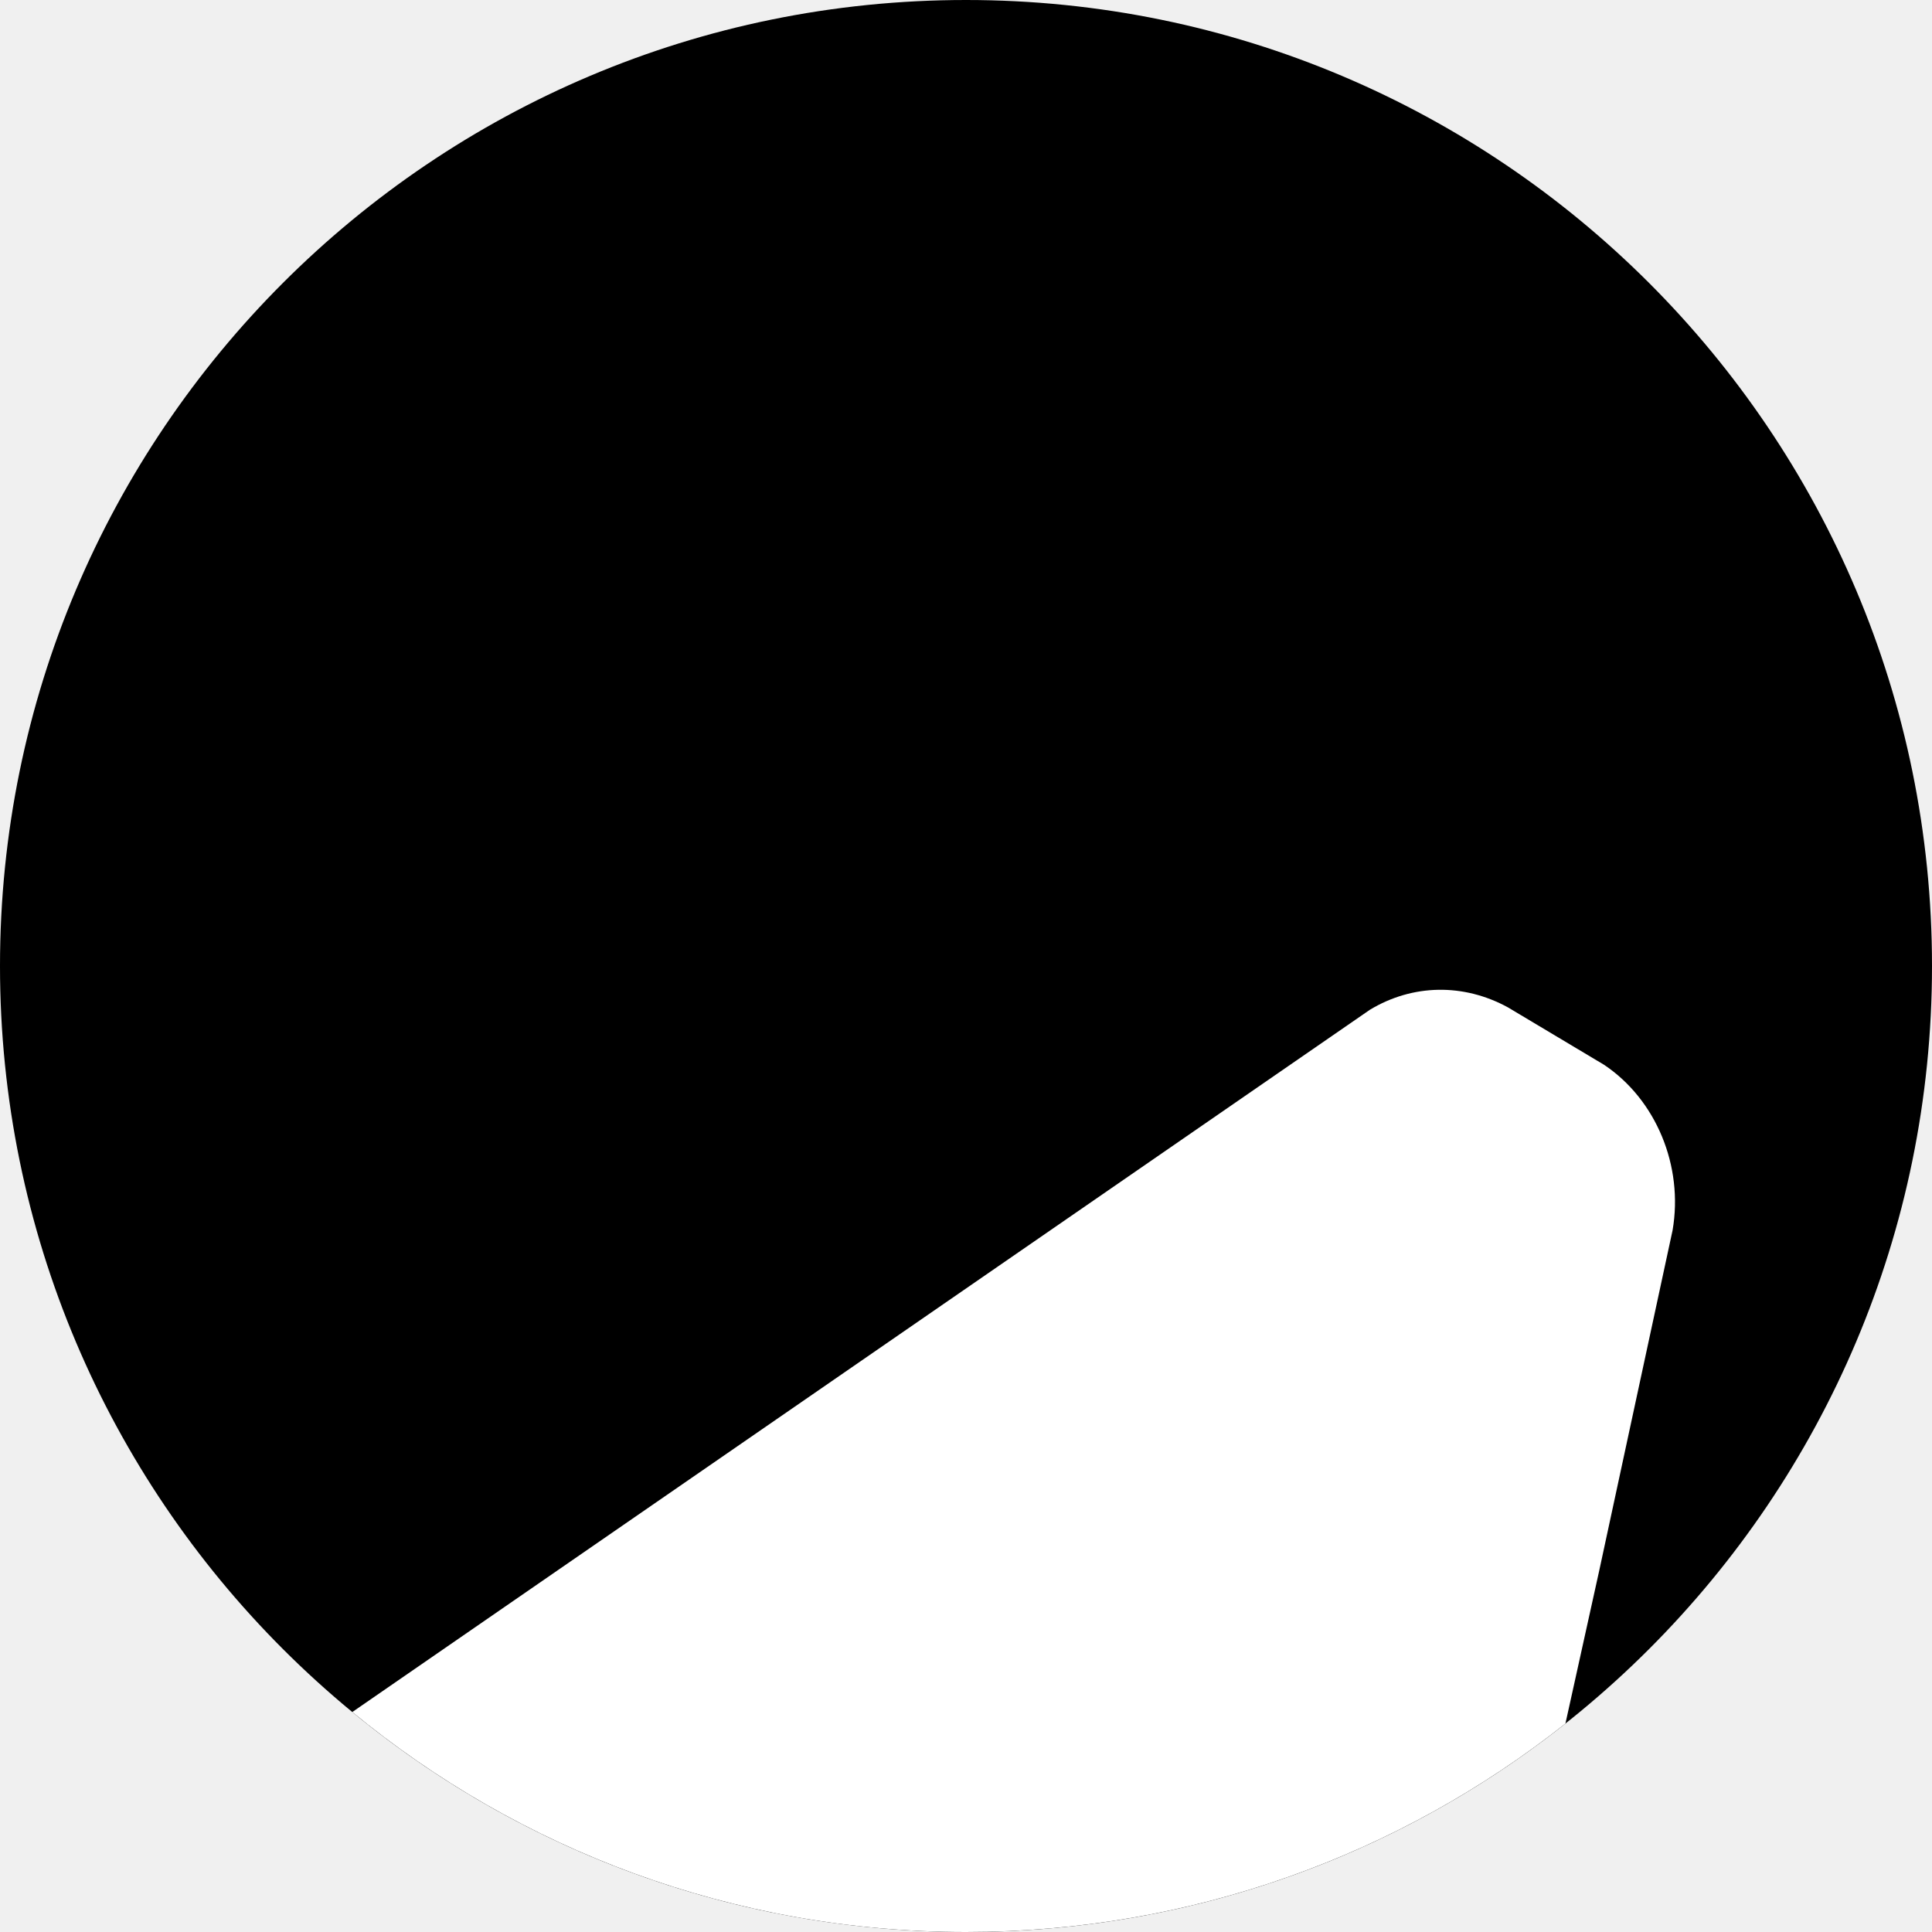
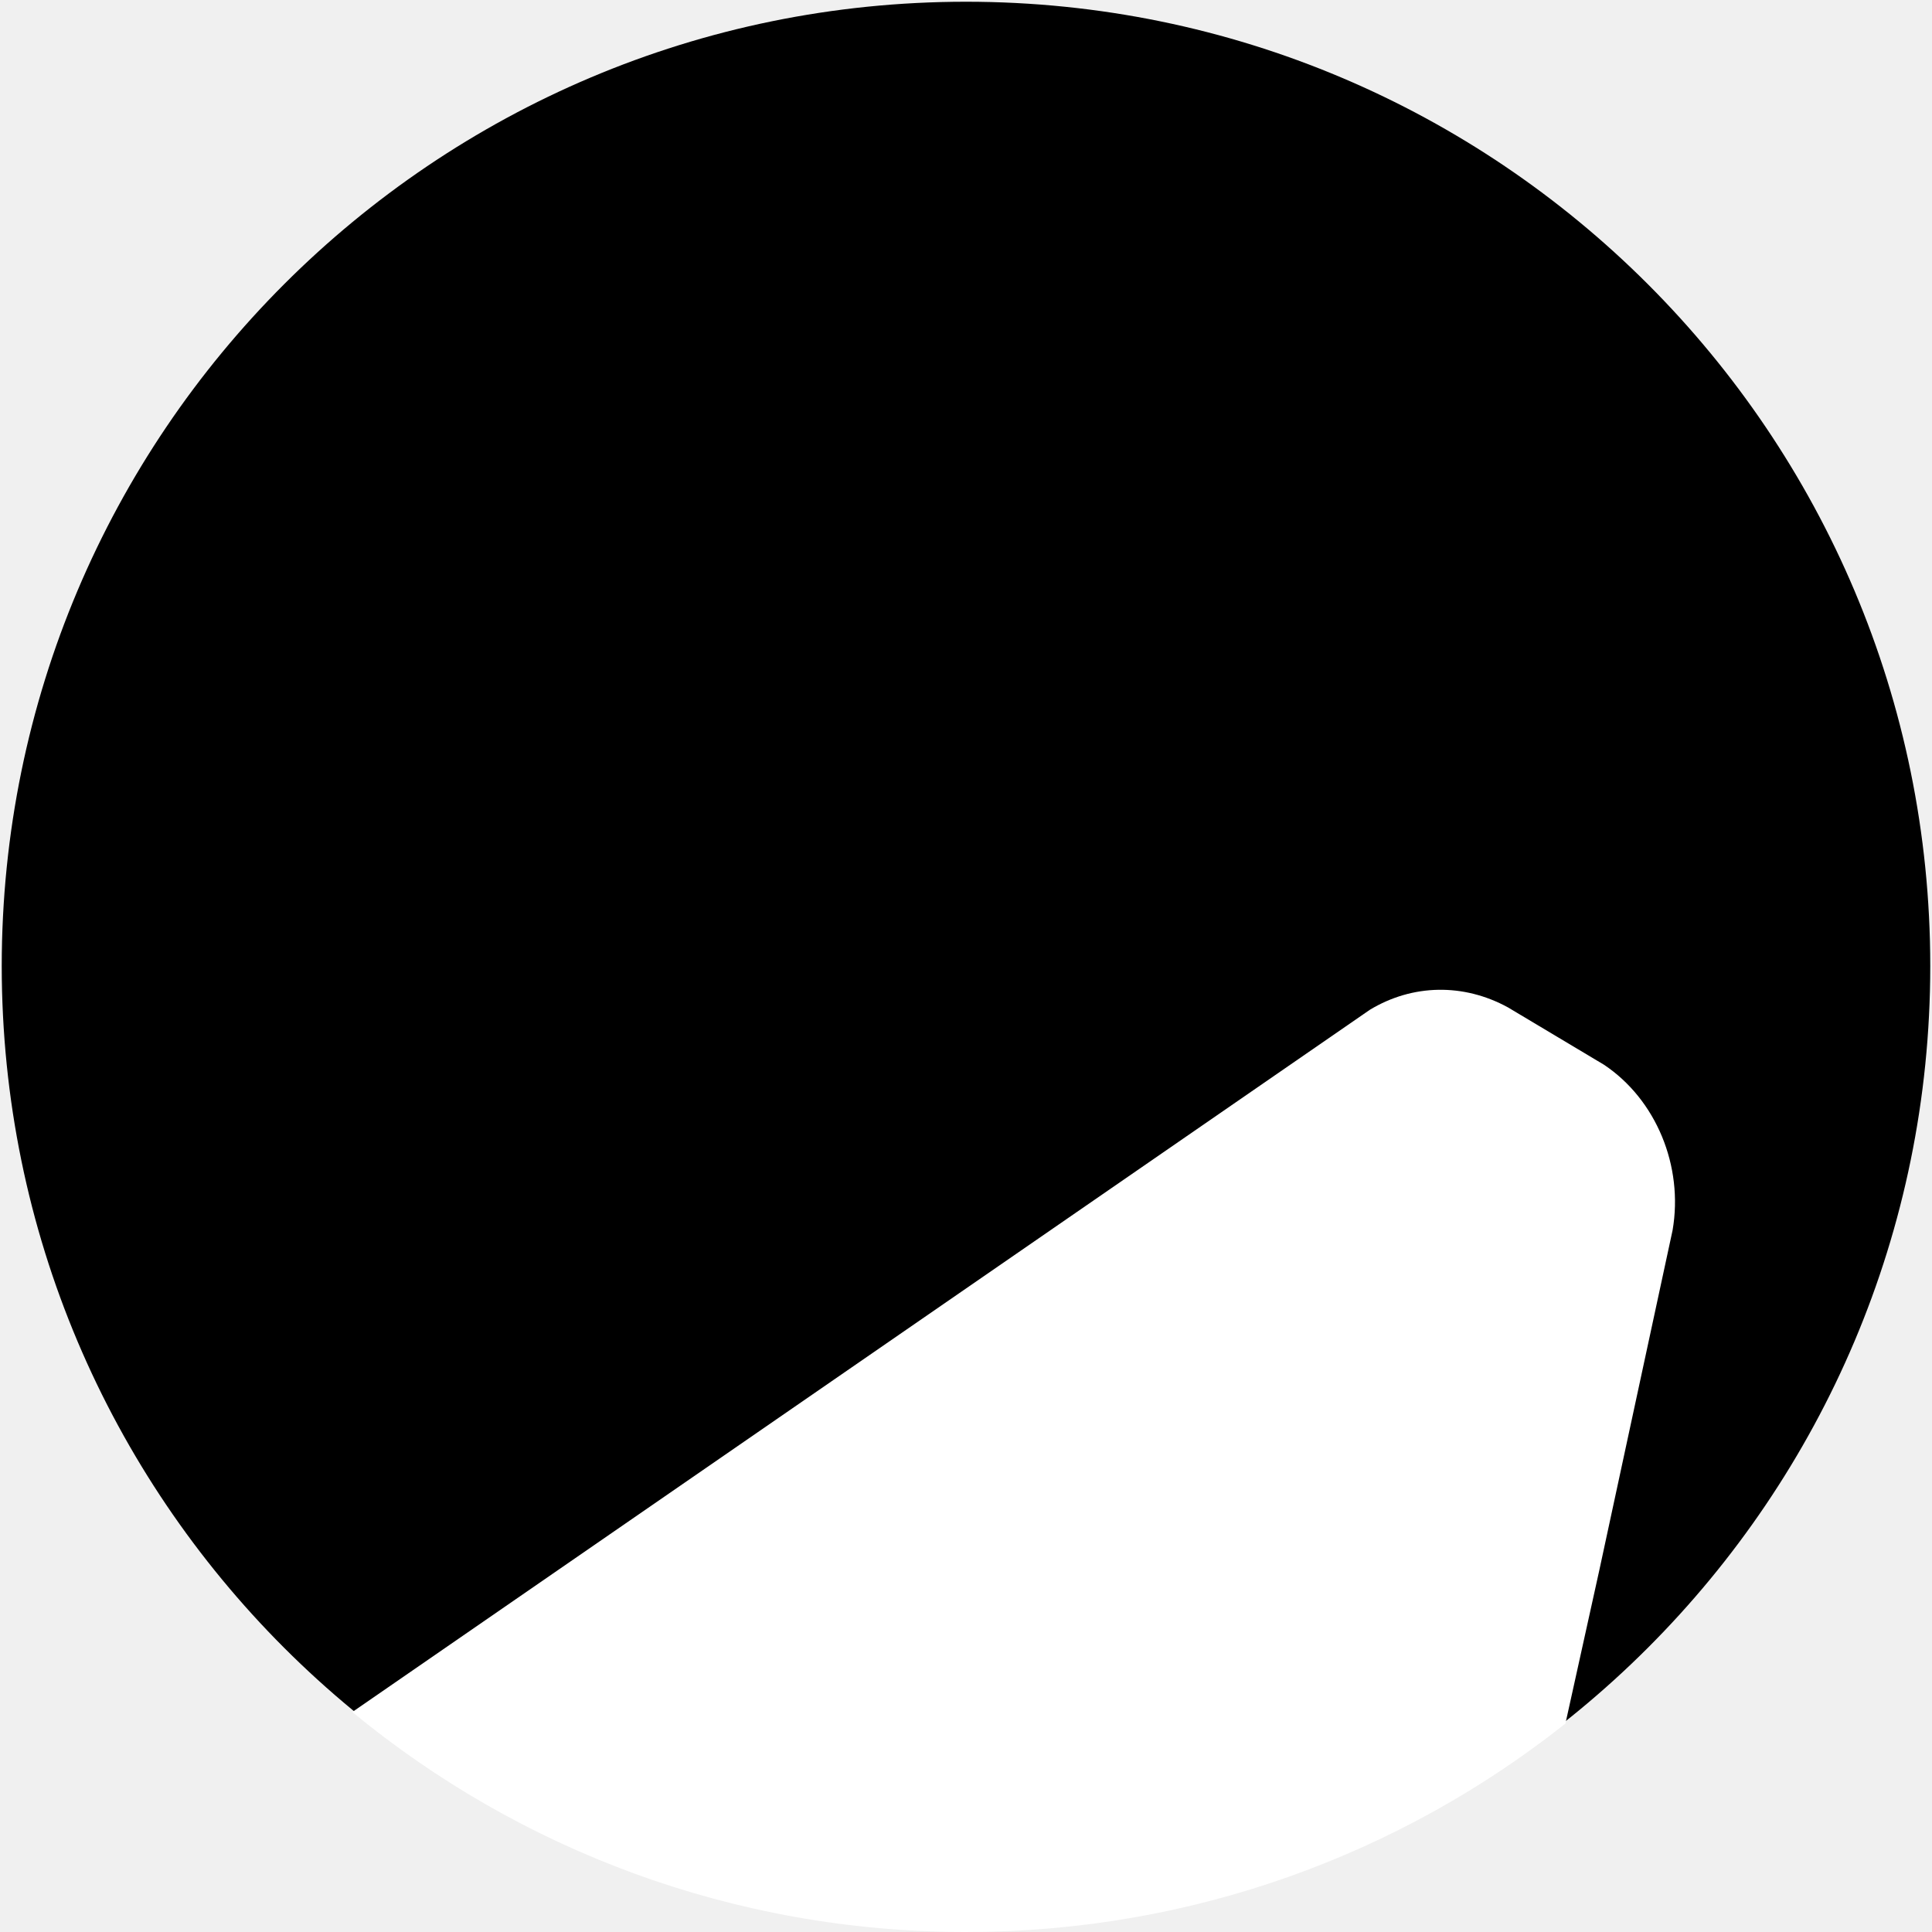
<svg xmlns="http://www.w3.org/2000/svg" width="111" height="111" viewBox="0 0 111 111" fill="none">
-   <circle cx="55.5" cy="55.5" r="55.5" fill="black" />
+   <circle cx="55.5" cy="55.5" r="55.4" fill="black" />
  <path d="M20.241 98.362L78.71 58.011C81.162 56.534 84.087 56.483 86.636 57.877L92.154 61.173C95.149 63.173 96.73 66.995 96.096 70.681L91.887 90.21C91.335 92.716 90.792 95.173 90.35 97.167C90.2 97.845 90.062 98.47 89.939 99.025C80.476 106.523 68.511 111 55.5 111C42.11 111 29.828 106.258 20.241 98.362Z" fill="white" />
</svg>
